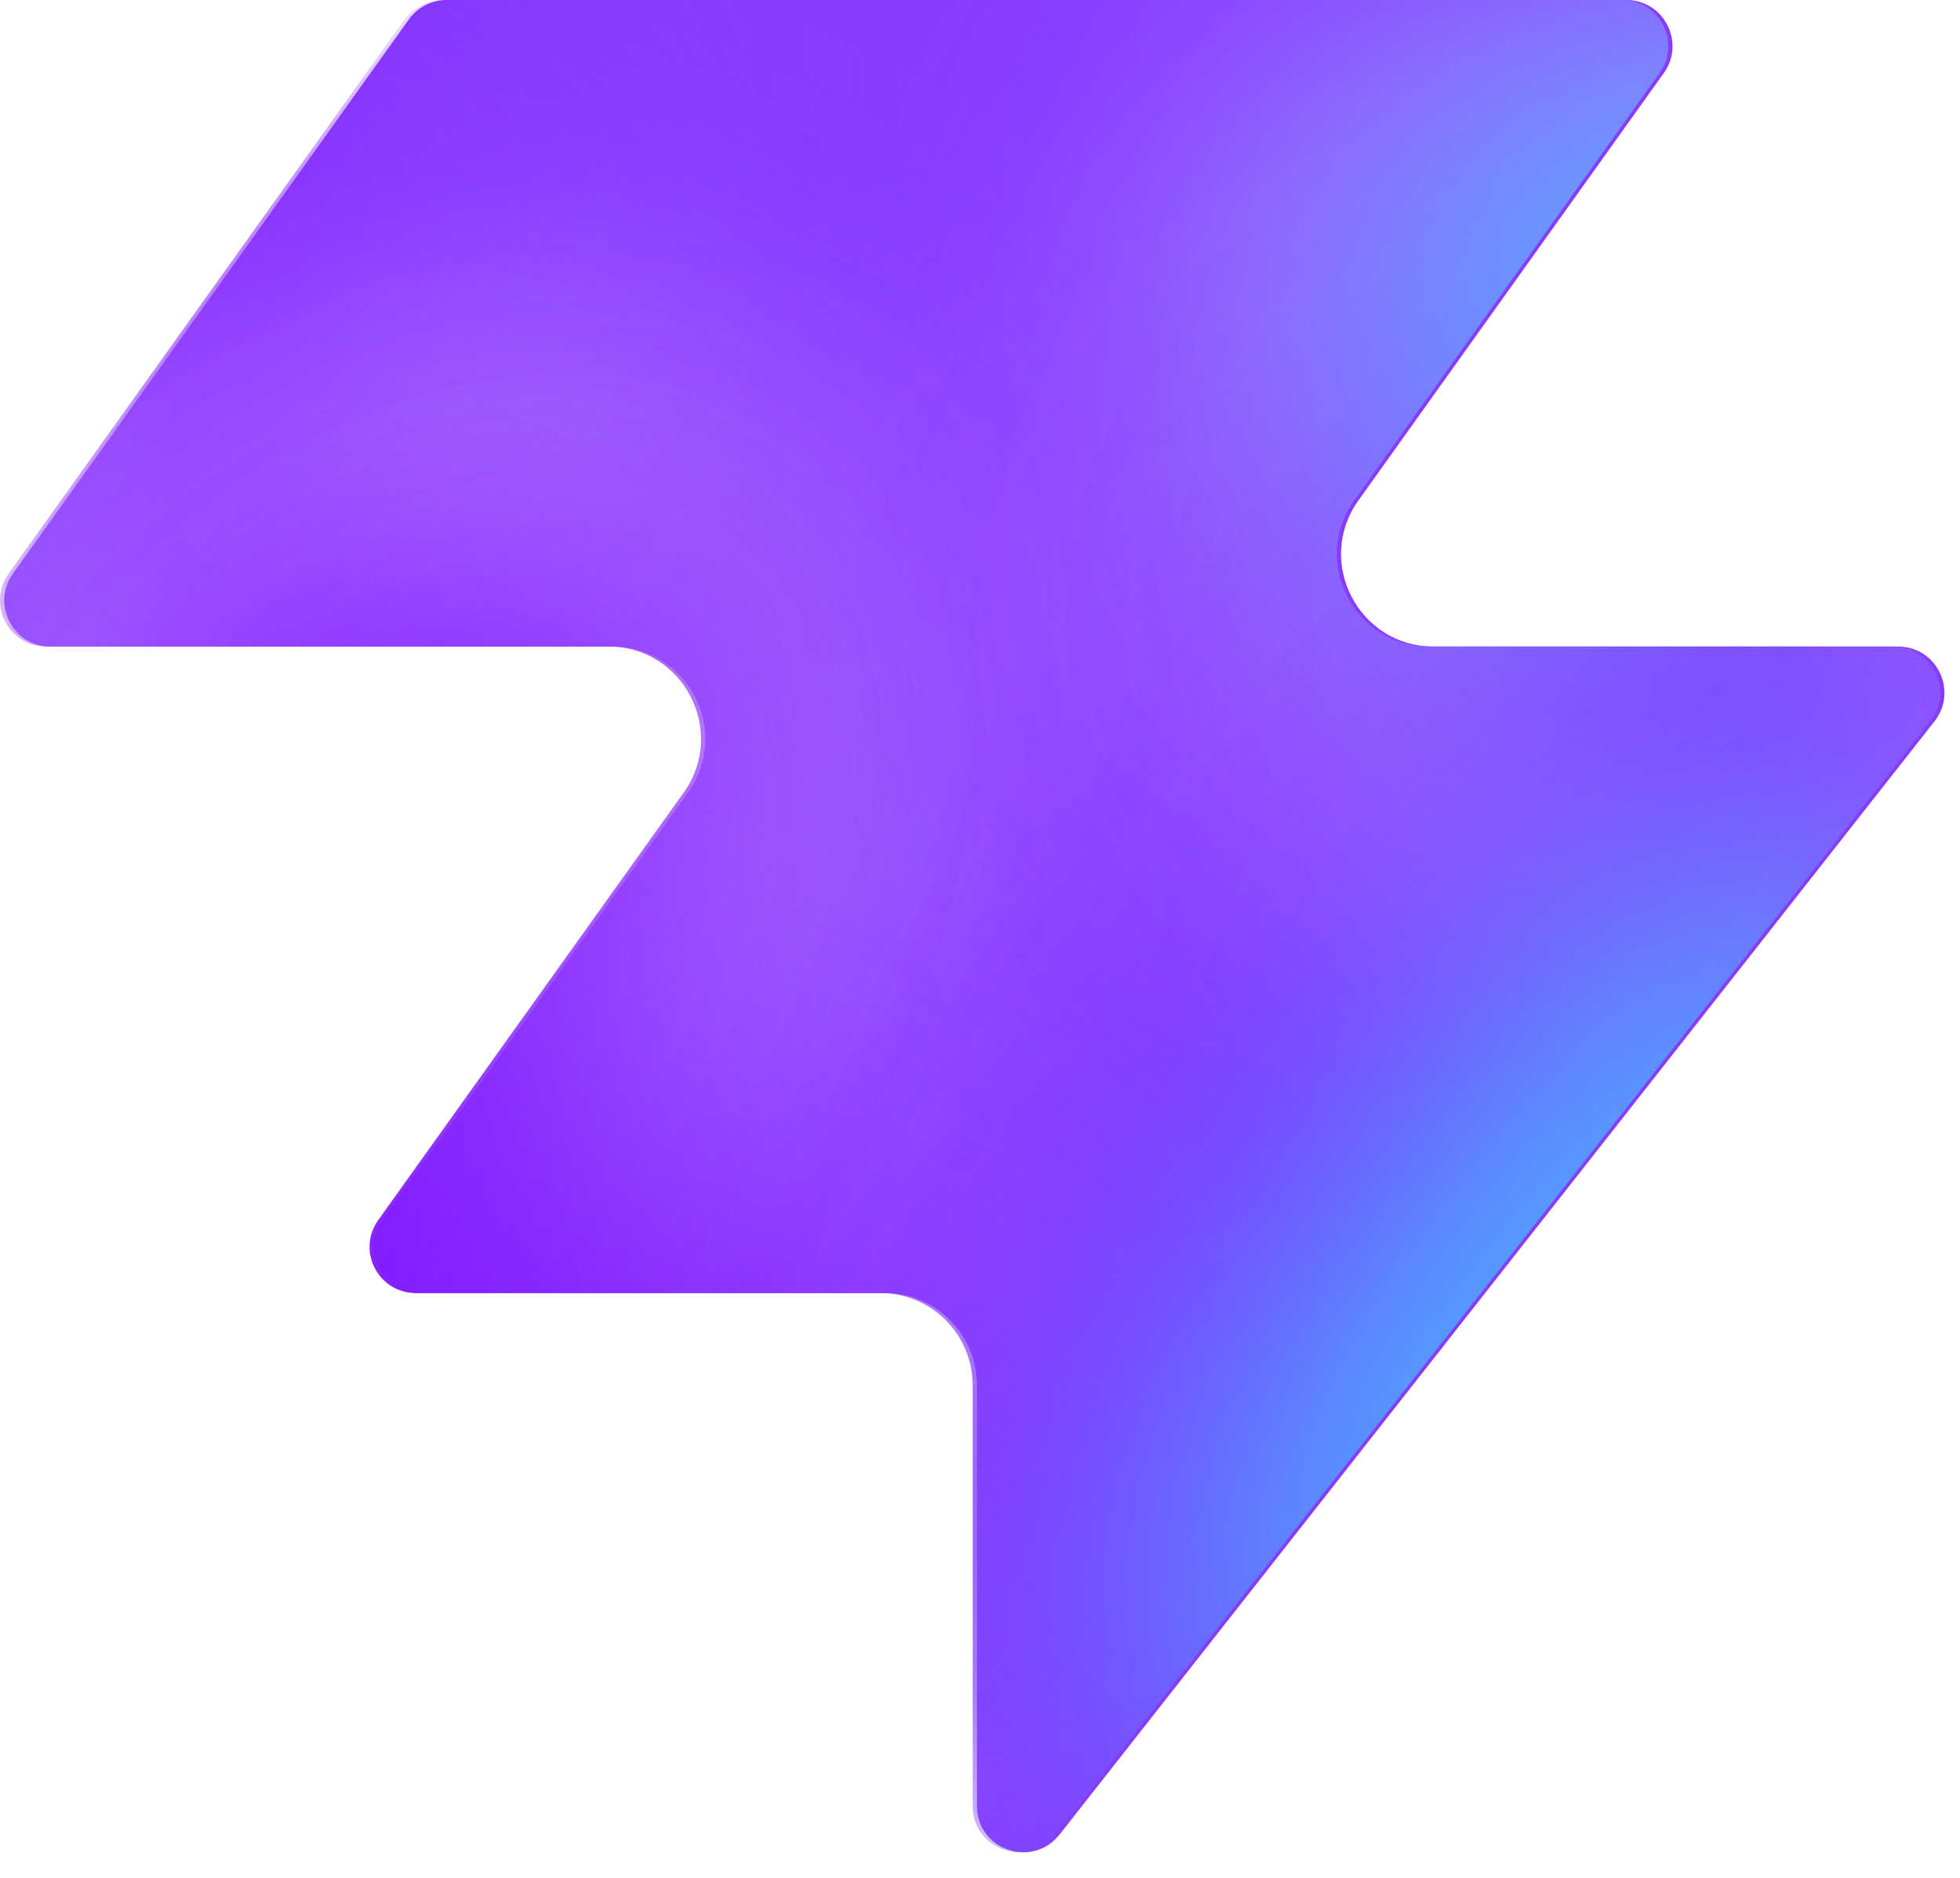
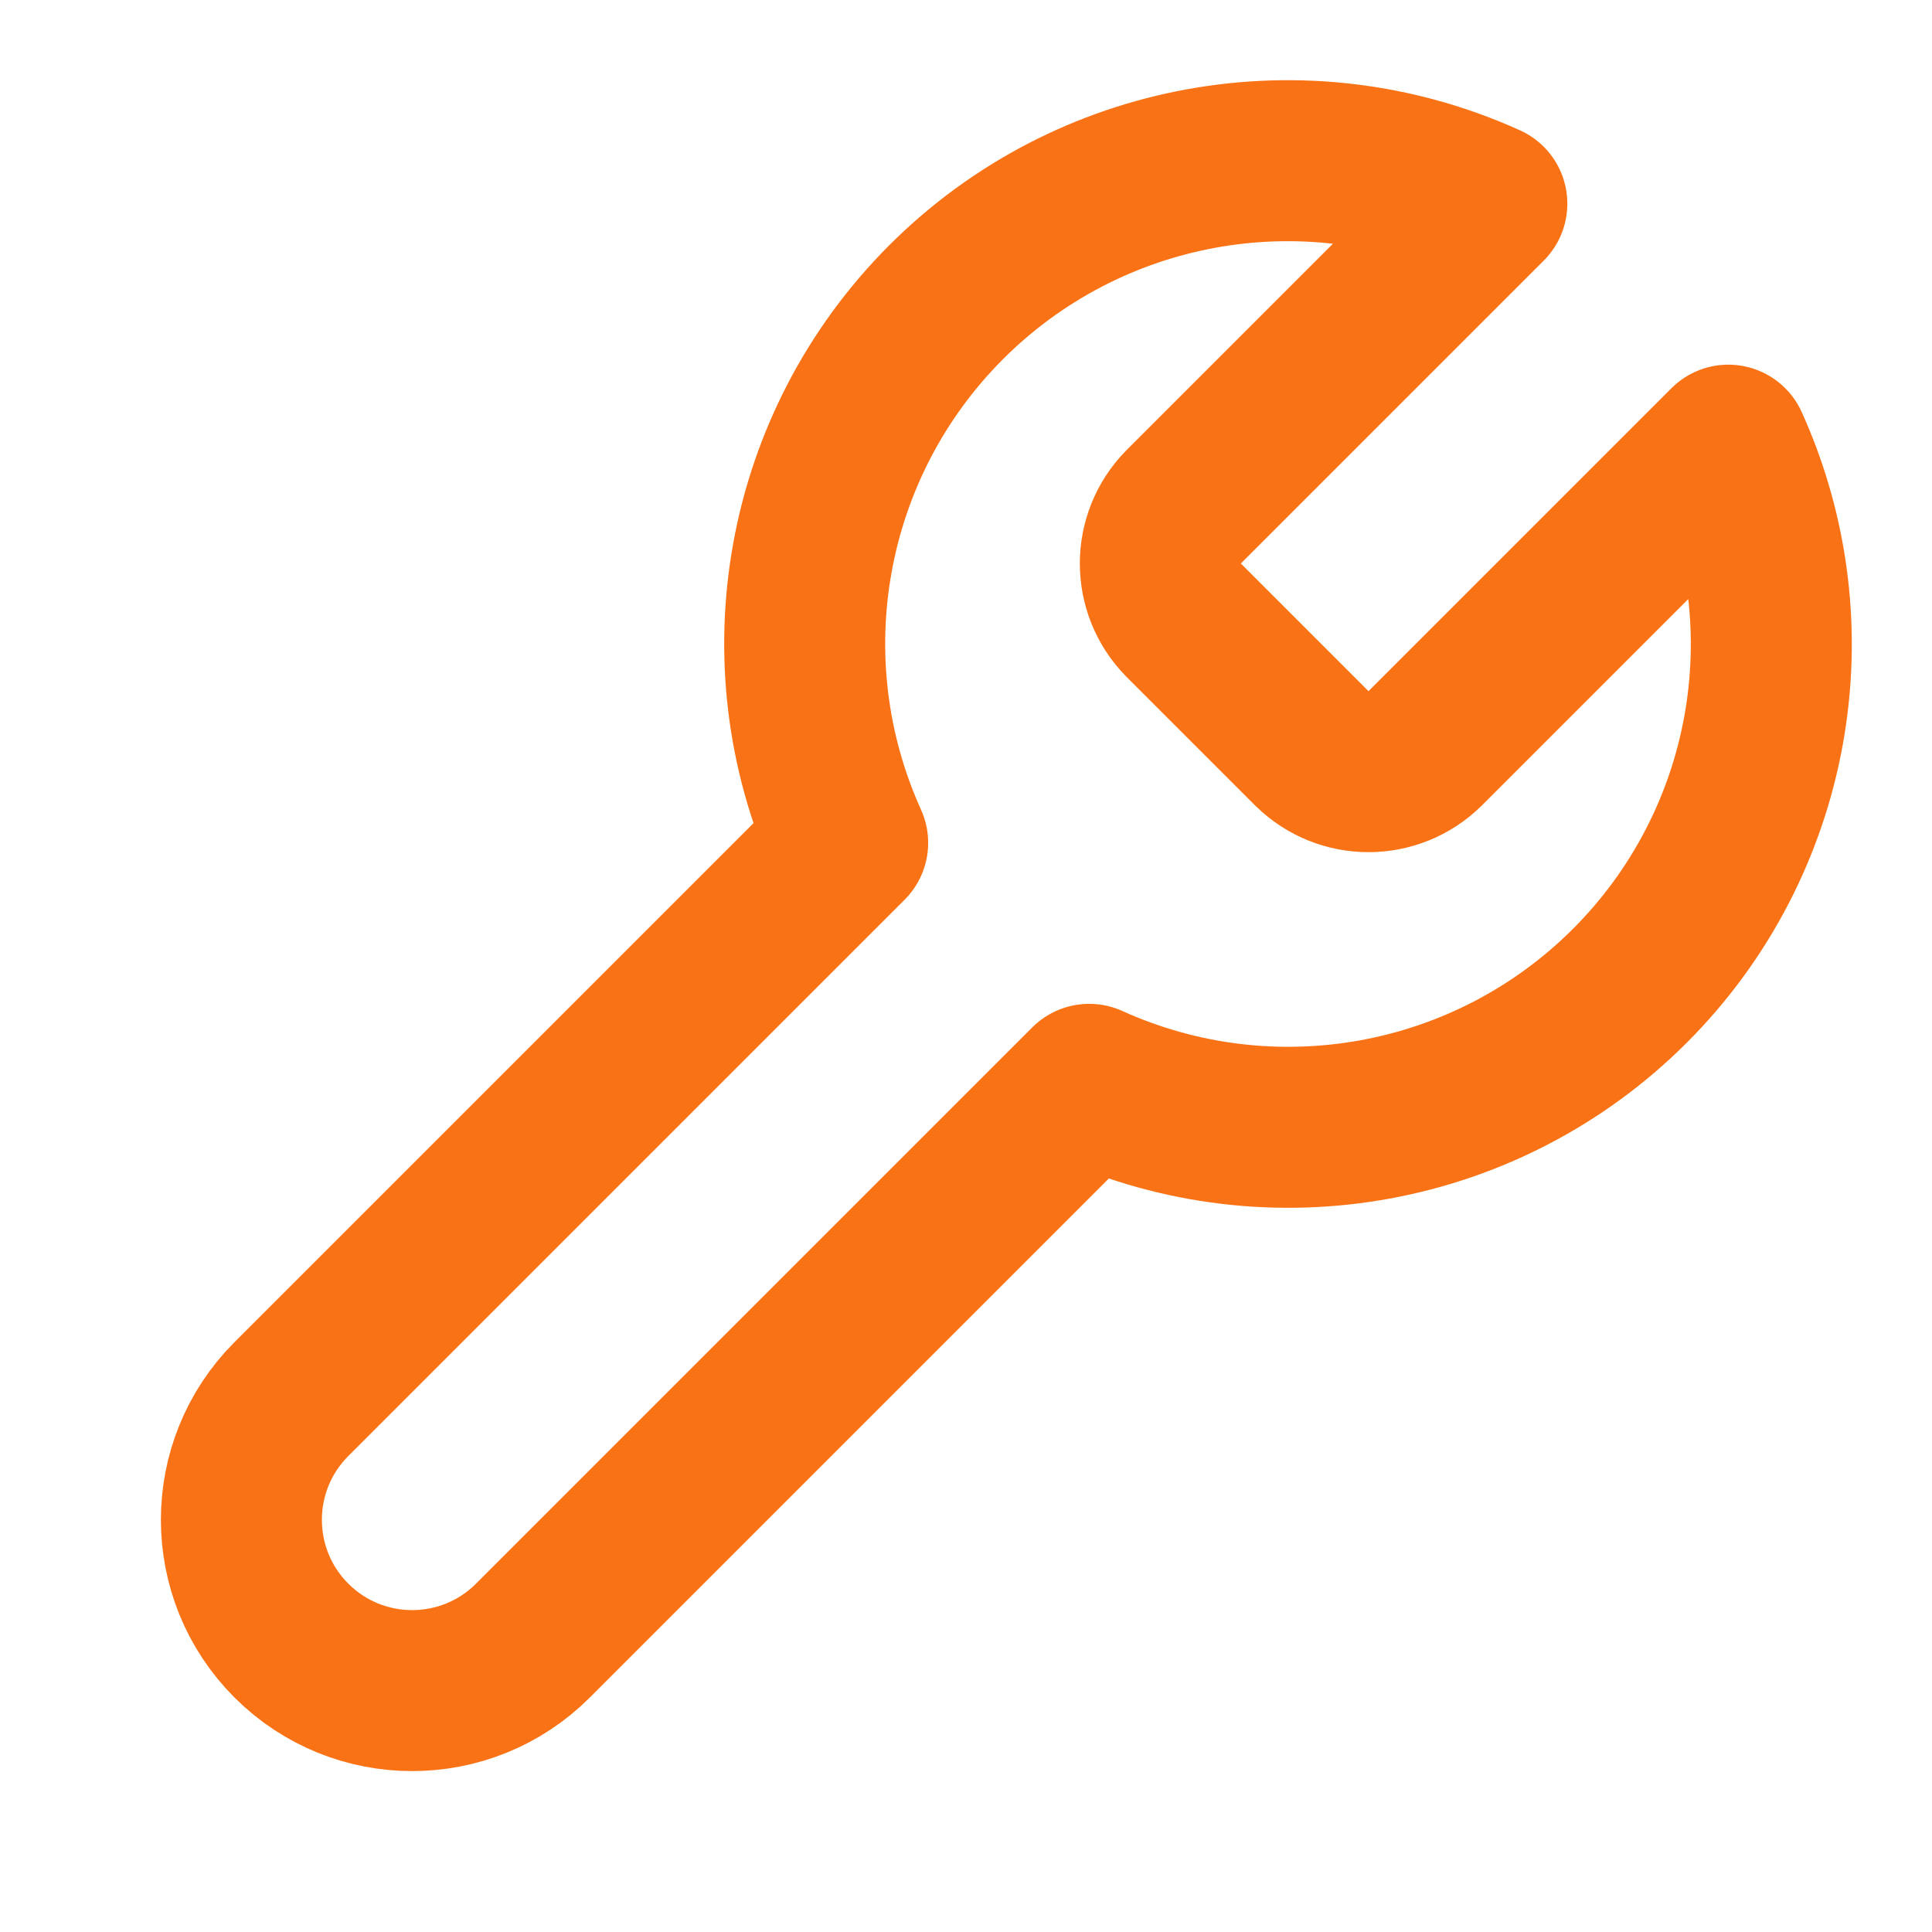
- <svg xmlns="http://www.w3.org/2000/svg" width="48" height="46" fill="none" viewBox="0 0 48 46">
-   <path fill="#863bff" d="M25.946 44.938c-.664.845-2.021.375-2.021-.698V33.937a2.26 2.26 0 0 0-2.262-2.262H10.287c-.92 0-1.456-1.04-.92-1.788l7.48-10.471c1.07-1.497 0-3.578-1.842-3.578H1.237c-.92 0-1.456-1.04-.92-1.788L10.013.474c.214-.297.556-.474.92-.474h28.894c.92 0 1.456 1.04.92 1.788l-7.48 10.471c-1.07 1.498 0 3.579 1.842 3.579h11.377c.943 0 1.473 1.088.89 1.83L25.947 44.94z" style="fill:#863bff;fill:color(display-p3 .525 .23 1);fill-opacity:1" />
-   <mask id="a" width="48" height="46" x="0" y="0" maskUnits="userSpaceOnUse" style="mask-type:alpha">
-     <path fill="#000" d="M25.842 44.938c-.664.844-2.021.375-2.021-.698V33.937a2.26 2.26 0 0 0-2.262-2.262H10.183c-.92 0-1.456-1.04-.92-1.788l7.48-10.471c1.07-1.498 0-3.579-1.842-3.579H1.133c-.92 0-1.456-1.04-.92-1.787L9.91.473c.214-.297.556-.474.92-.474h28.894c.92 0 1.456 1.04.92 1.788l-7.48 10.471c-1.07 1.498 0 3.578 1.842 3.578h11.377c.943 0 1.473 1.088.89 1.832L25.843 44.94z" style="fill:#000;fill-opacity:1" />
-   </mask>
-   <g mask="url(#a)">
-     <g filter="url(#b)">
-       <ellipse cx="5.508" cy="14.704" fill="#ede6ff" rx="5.508" ry="14.704" style="fill:#ede6ff;fill:color(display-p3 .927 .903 1);fill-opacity:1" transform="matrix(.00324 1 1 -.00324 -4.47 31.516)" />
-     </g>
-     <g filter="url(#c)">
-       <ellipse cx="10.399" cy="29.851" fill="#ede6ff" rx="10.399" ry="29.851" style="fill:#ede6ff;fill:color(display-p3 .927 .903 1);fill-opacity:1" transform="matrix(.00324 1 1 -.00324 -39.328 7.883)" />
-     </g>
-     <g filter="url(#d)">
-       <ellipse cx="5.508" cy="30.487" fill="#7e14ff" rx="5.508" ry="30.487" style="fill:#7e14ff;fill:color(display-p3 .492 .077 1);fill-opacity:1" transform="rotate(89.814 -25.913 -14.639)scale(1 -1)" />
-     </g>
-     <g filter="url(#e)">
-       <ellipse cx="5.508" cy="30.599" fill="#7e14ff" rx="5.508" ry="30.599" style="fill:#7e14ff;fill:color(display-p3 .492 .077 1);fill-opacity:1" transform="rotate(89.814 -32.644 -3.334)scale(1 -1)" />
-     </g>
-     <g filter="url(#f)">
-       <ellipse cx="5.508" cy="30.599" fill="#7e14ff" rx="5.508" ry="30.599" style="fill:#7e14ff;fill:color(display-p3 .492 .077 1);fill-opacity:1" transform="matrix(.00324 1 1 -.00324 -34.34 30.47)" />
-     </g>
-     <g filter="url(#g)">
-       <ellipse cx="14.072" cy="22.078" fill="#ede6ff" rx="14.072" ry="22.078" style="fill:#ede6ff;fill:color(display-p3 .927 .903 1);fill-opacity:1" transform="rotate(93.35 24.506 48.493)scale(-1 1)" />
-     </g>
-     <g filter="url(#h)">
-       <ellipse cx="3.47" cy="21.501" fill="#7e14ff" rx="3.47" ry="21.501" style="fill:#7e14ff;fill:color(display-p3 .492 .077 1);fill-opacity:1" transform="rotate(89.009 28.708 47.59)scale(-1 1)" />
-     </g>
-     <g filter="url(#i)">
-       <ellipse cx="3.47" cy="21.501" fill="#7e14ff" rx="3.47" ry="21.501" style="fill:#7e14ff;fill:color(display-p3 .492 .077 1);fill-opacity:1" transform="rotate(89.009 28.708 47.59)scale(-1 1)" />
-     </g>
-     <g filter="url(#j)">
-       <ellipse cx=".387" cy="8.972" fill="#7e14ff" rx="4.407" ry="29.108" style="fill:#7e14ff;fill:color(display-p3 .492 .077 1);fill-opacity:1" transform="rotate(39.51 .387 8.972)" />
-     </g>
-     <g filter="url(#k)">
-       <ellipse cx="47.523" cy="-6.092" fill="#7e14ff" rx="4.407" ry="29.108" style="fill:#7e14ff;fill:color(display-p3 .492 .077 1);fill-opacity:1" transform="rotate(37.892 47.523 -6.092)" />
-     </g>
-     <g filter="url(#l)">
-       <ellipse cx="41.412" cy="6.333" fill="#47bfff" rx="5.971" ry="9.665" style="fill:#47bfff;fill:color(display-p3 .28 .748 1);fill-opacity:1" transform="rotate(37.892 41.412 6.333)" />
-     </g>
-     <g filter="url(#m)">
-       <ellipse cx="-1.879" cy="38.332" fill="#7e14ff" rx="4.407" ry="29.108" style="fill:#7e14ff;fill:color(display-p3 .492 .077 1);fill-opacity:1" transform="rotate(37.892 -1.88 38.332)" />
-     </g>
-     <g filter="url(#n)">
-       <ellipse cx="-1.879" cy="38.332" fill="#7e14ff" rx="4.407" ry="29.108" style="fill:#7e14ff;fill:color(display-p3 .492 .077 1);fill-opacity:1" transform="rotate(37.892 -1.88 38.332)" />
-     </g>
-     <g filter="url(#o)">
-       <ellipse cx="35.651" cy="29.907" fill="#7e14ff" rx="4.407" ry="29.108" style="fill:#7e14ff;fill:color(display-p3 .492 .077 1);fill-opacity:1" transform="rotate(37.892 35.651 29.907)" />
-     </g>
-     <g filter="url(#p)">
-       <ellipse cx="38.418" cy="32.4" fill="#47bfff" rx="5.971" ry="15.297" style="fill:#47bfff;fill:color(display-p3 .28 .748 1);fill-opacity:1" transform="rotate(37.892 38.418 32.4)" />
-     </g>
-   </g>
-   <defs>
-     <filter id="b" width="60.045" height="41.654" x="-19.77" y="16.149" color-interpolation-filters="sRGB" filterUnits="userSpaceOnUse">
-       <feFlood flood-opacity="0" result="BackgroundImageFix" />
-       <feBlend in="SourceGraphic" in2="BackgroundImageFix" result="shape" />
-       <feGaussianBlur result="effect1_foregroundBlur_2002_17158" stdDeviation="7.659" />
-     </filter>
-     <filter id="c" width="90.34" height="51.437" x="-54.613" y="-7.533" color-interpolation-filters="sRGB" filterUnits="userSpaceOnUse">
-       <feFlood flood-opacity="0" result="BackgroundImageFix" />
-       <feBlend in="SourceGraphic" in2="BackgroundImageFix" result="shape" />
-       <feGaussianBlur result="effect1_foregroundBlur_2002_17158" stdDeviation="7.659" />
-     </filter>
-     <filter id="d" width="79.355" height="29.4" x="-49.64" y="2.03" color-interpolation-filters="sRGB" filterUnits="userSpaceOnUse">
-       <feFlood flood-opacity="0" result="BackgroundImageFix" />
-       <feBlend in="SourceGraphic" in2="BackgroundImageFix" result="shape" />
-       <feGaussianBlur result="effect1_foregroundBlur_2002_17158" stdDeviation="4.596" />
-     </filter>
-     <filter id="e" width="79.579" height="29.4" x="-45.045" y="20.029" color-interpolation-filters="sRGB" filterUnits="userSpaceOnUse">
-       <feFlood flood-opacity="0" result="BackgroundImageFix" />
-       <feBlend in="SourceGraphic" in2="BackgroundImageFix" result="shape" />
-       <feGaussianBlur result="effect1_foregroundBlur_2002_17158" stdDeviation="4.596" />
-     </filter>
-     <filter id="f" width="79.579" height="29.4" x="-43.513" y="21.178" color-interpolation-filters="sRGB" filterUnits="userSpaceOnUse">
-       <feFlood flood-opacity="0" result="BackgroundImageFix" />
-       <feBlend in="SourceGraphic" in2="BackgroundImageFix" result="shape" />
-       <feGaussianBlur result="effect1_foregroundBlur_2002_17158" stdDeviation="4.596" />
-     </filter>
-     <filter id="g" width="74.749" height="58.852" x="15.756" y="-17.901" color-interpolation-filters="sRGB" filterUnits="userSpaceOnUse">
-       <feFlood flood-opacity="0" result="BackgroundImageFix" />
-       <feBlend in="SourceGraphic" in2="BackgroundImageFix" result="shape" />
-       <feGaussianBlur result="effect1_foregroundBlur_2002_17158" stdDeviation="7.659" />
-     </filter>
-     <filter id="h" width="61.377" height="25.362" x="23.548" y="2.284" color-interpolation-filters="sRGB" filterUnits="userSpaceOnUse">
-       <feFlood flood-opacity="0" result="BackgroundImageFix" />
-       <feBlend in="SourceGraphic" in2="BackgroundImageFix" result="shape" />
-       <feGaussianBlur result="effect1_foregroundBlur_2002_17158" stdDeviation="4.596" />
-     </filter>
-     <filter id="i" width="61.377" height="25.362" x="23.548" y="2.284" color-interpolation-filters="sRGB" filterUnits="userSpaceOnUse">
-       <feFlood flood-opacity="0" result="BackgroundImageFix" />
-       <feBlend in="SourceGraphic" in2="BackgroundImageFix" result="shape" />
-       <feGaussianBlur result="effect1_foregroundBlur_2002_17158" stdDeviation="4.596" />
-     </filter>
-     <filter id="j" width="56.045" height="63.649" x="-27.636" y="-22.853" color-interpolation-filters="sRGB" filterUnits="userSpaceOnUse">
-       <feFlood flood-opacity="0" result="BackgroundImageFix" />
-       <feBlend in="SourceGraphic" in2="BackgroundImageFix" result="shape" />
-       <feGaussianBlur result="effect1_foregroundBlur_2002_17158" stdDeviation="4.596" />
-     </filter>
-     <filter id="k" width="54.814" height="64.646" x="20.116" y="-38.415" color-interpolation-filters="sRGB" filterUnits="userSpaceOnUse">
-       <feFlood flood-opacity="0" result="BackgroundImageFix" />
-       <feBlend in="SourceGraphic" in2="BackgroundImageFix" result="shape" />
-       <feGaussianBlur result="effect1_foregroundBlur_2002_17158" stdDeviation="4.596" />
-     </filter>
-     <filter id="l" width="33.541" height="35.313" x="24.641" y="-11.323" color-interpolation-filters="sRGB" filterUnits="userSpaceOnUse">
-       <feFlood flood-opacity="0" result="BackgroundImageFix" />
-       <feBlend in="SourceGraphic" in2="BackgroundImageFix" result="shape" />
-       <feGaussianBlur result="effect1_foregroundBlur_2002_17158" stdDeviation="4.596" />
-     </filter>
-     <filter id="m" width="54.814" height="64.646" x="-29.286" y="6.009" color-interpolation-filters="sRGB" filterUnits="userSpaceOnUse">
-       <feFlood flood-opacity="0" result="BackgroundImageFix" />
-       <feBlend in="SourceGraphic" in2="BackgroundImageFix" result="shape" />
-       <feGaussianBlur result="effect1_foregroundBlur_2002_17158" stdDeviation="4.596" />
-     </filter>
-     <filter id="n" width="54.814" height="64.646" x="-29.286" y="6.009" color-interpolation-filters="sRGB" filterUnits="userSpaceOnUse">
-       <feFlood flood-opacity="0" result="BackgroundImageFix" />
-       <feBlend in="SourceGraphic" in2="BackgroundImageFix" result="shape" />
-       <feGaussianBlur result="effect1_foregroundBlur_2002_17158" stdDeviation="4.596" />
-     </filter>
-     <filter id="o" width="54.814" height="64.646" x="8.244" y="-2.416" color-interpolation-filters="sRGB" filterUnits="userSpaceOnUse">
-       <feFlood flood-opacity="0" result="BackgroundImageFix" />
-       <feBlend in="SourceGraphic" in2="BackgroundImageFix" result="shape" />
-       <feGaussianBlur result="effect1_foregroundBlur_2002_17158" stdDeviation="4.596" />
-     </filter>
-     <filter id="p" width="39.409" height="43.623" x="18.713" y="10.588" color-interpolation-filters="sRGB" filterUnits="userSpaceOnUse">
-       <feFlood flood-opacity="0" result="BackgroundImageFix" />
-       <feBlend in="SourceGraphic" in2="BackgroundImageFix" result="shape" />
-       <feGaussianBlur result="effect1_foregroundBlur_2002_17158" stdDeviation="4.596" />
-     </filter>
-   </defs>
+ <svg xmlns="http://www.w3.org/2000/svg" viewBox="0 0 24 24" width="32" height="32" fill="none" stroke="#f97316" stroke-width="2" stroke-linecap="round" stroke-linejoin="round">
+   <path d="M14.7 6.3a1 1 0 0 0 0 1.4l1.6 1.6a1 1 0 0 0 1.4 0l3.77-3.77a6 6 0 0 1-7.94 7.94l-6.91 6.91a2.12 2.12 0 0 1-3-3l6.91-6.91a6 6 0 0 1 7.94-7.94l-3.76 3.76z" />
</svg>
